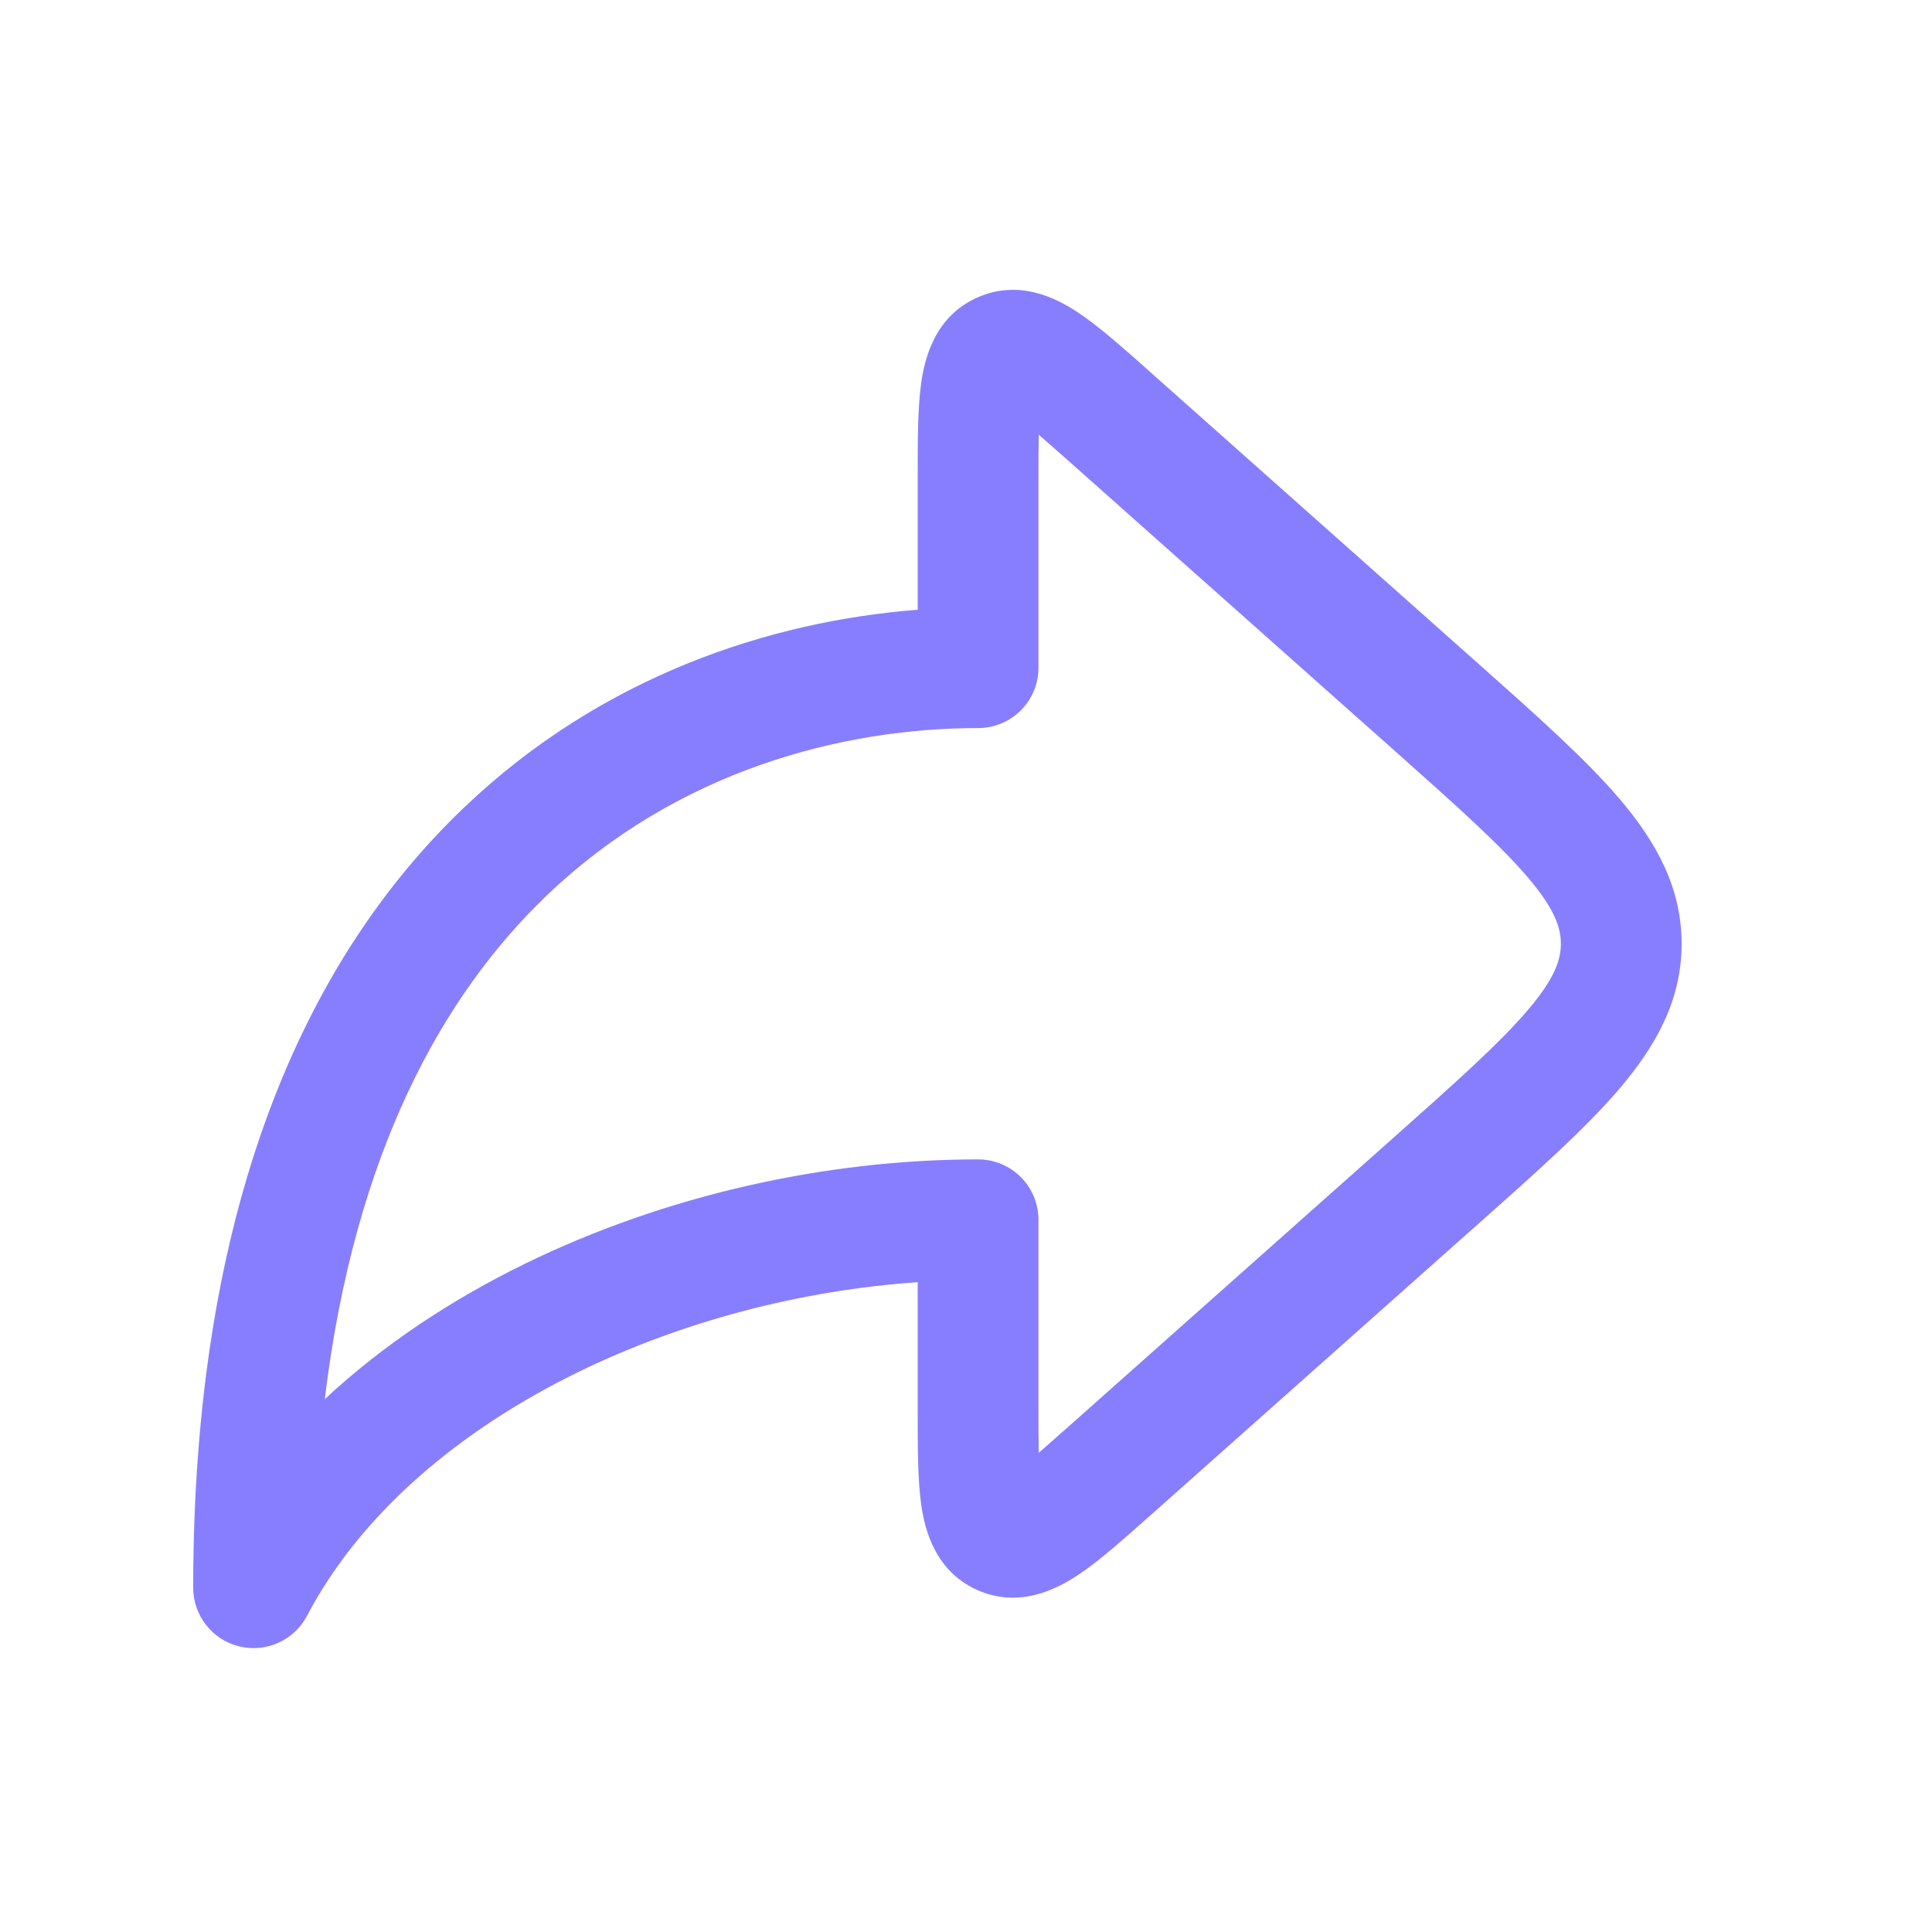
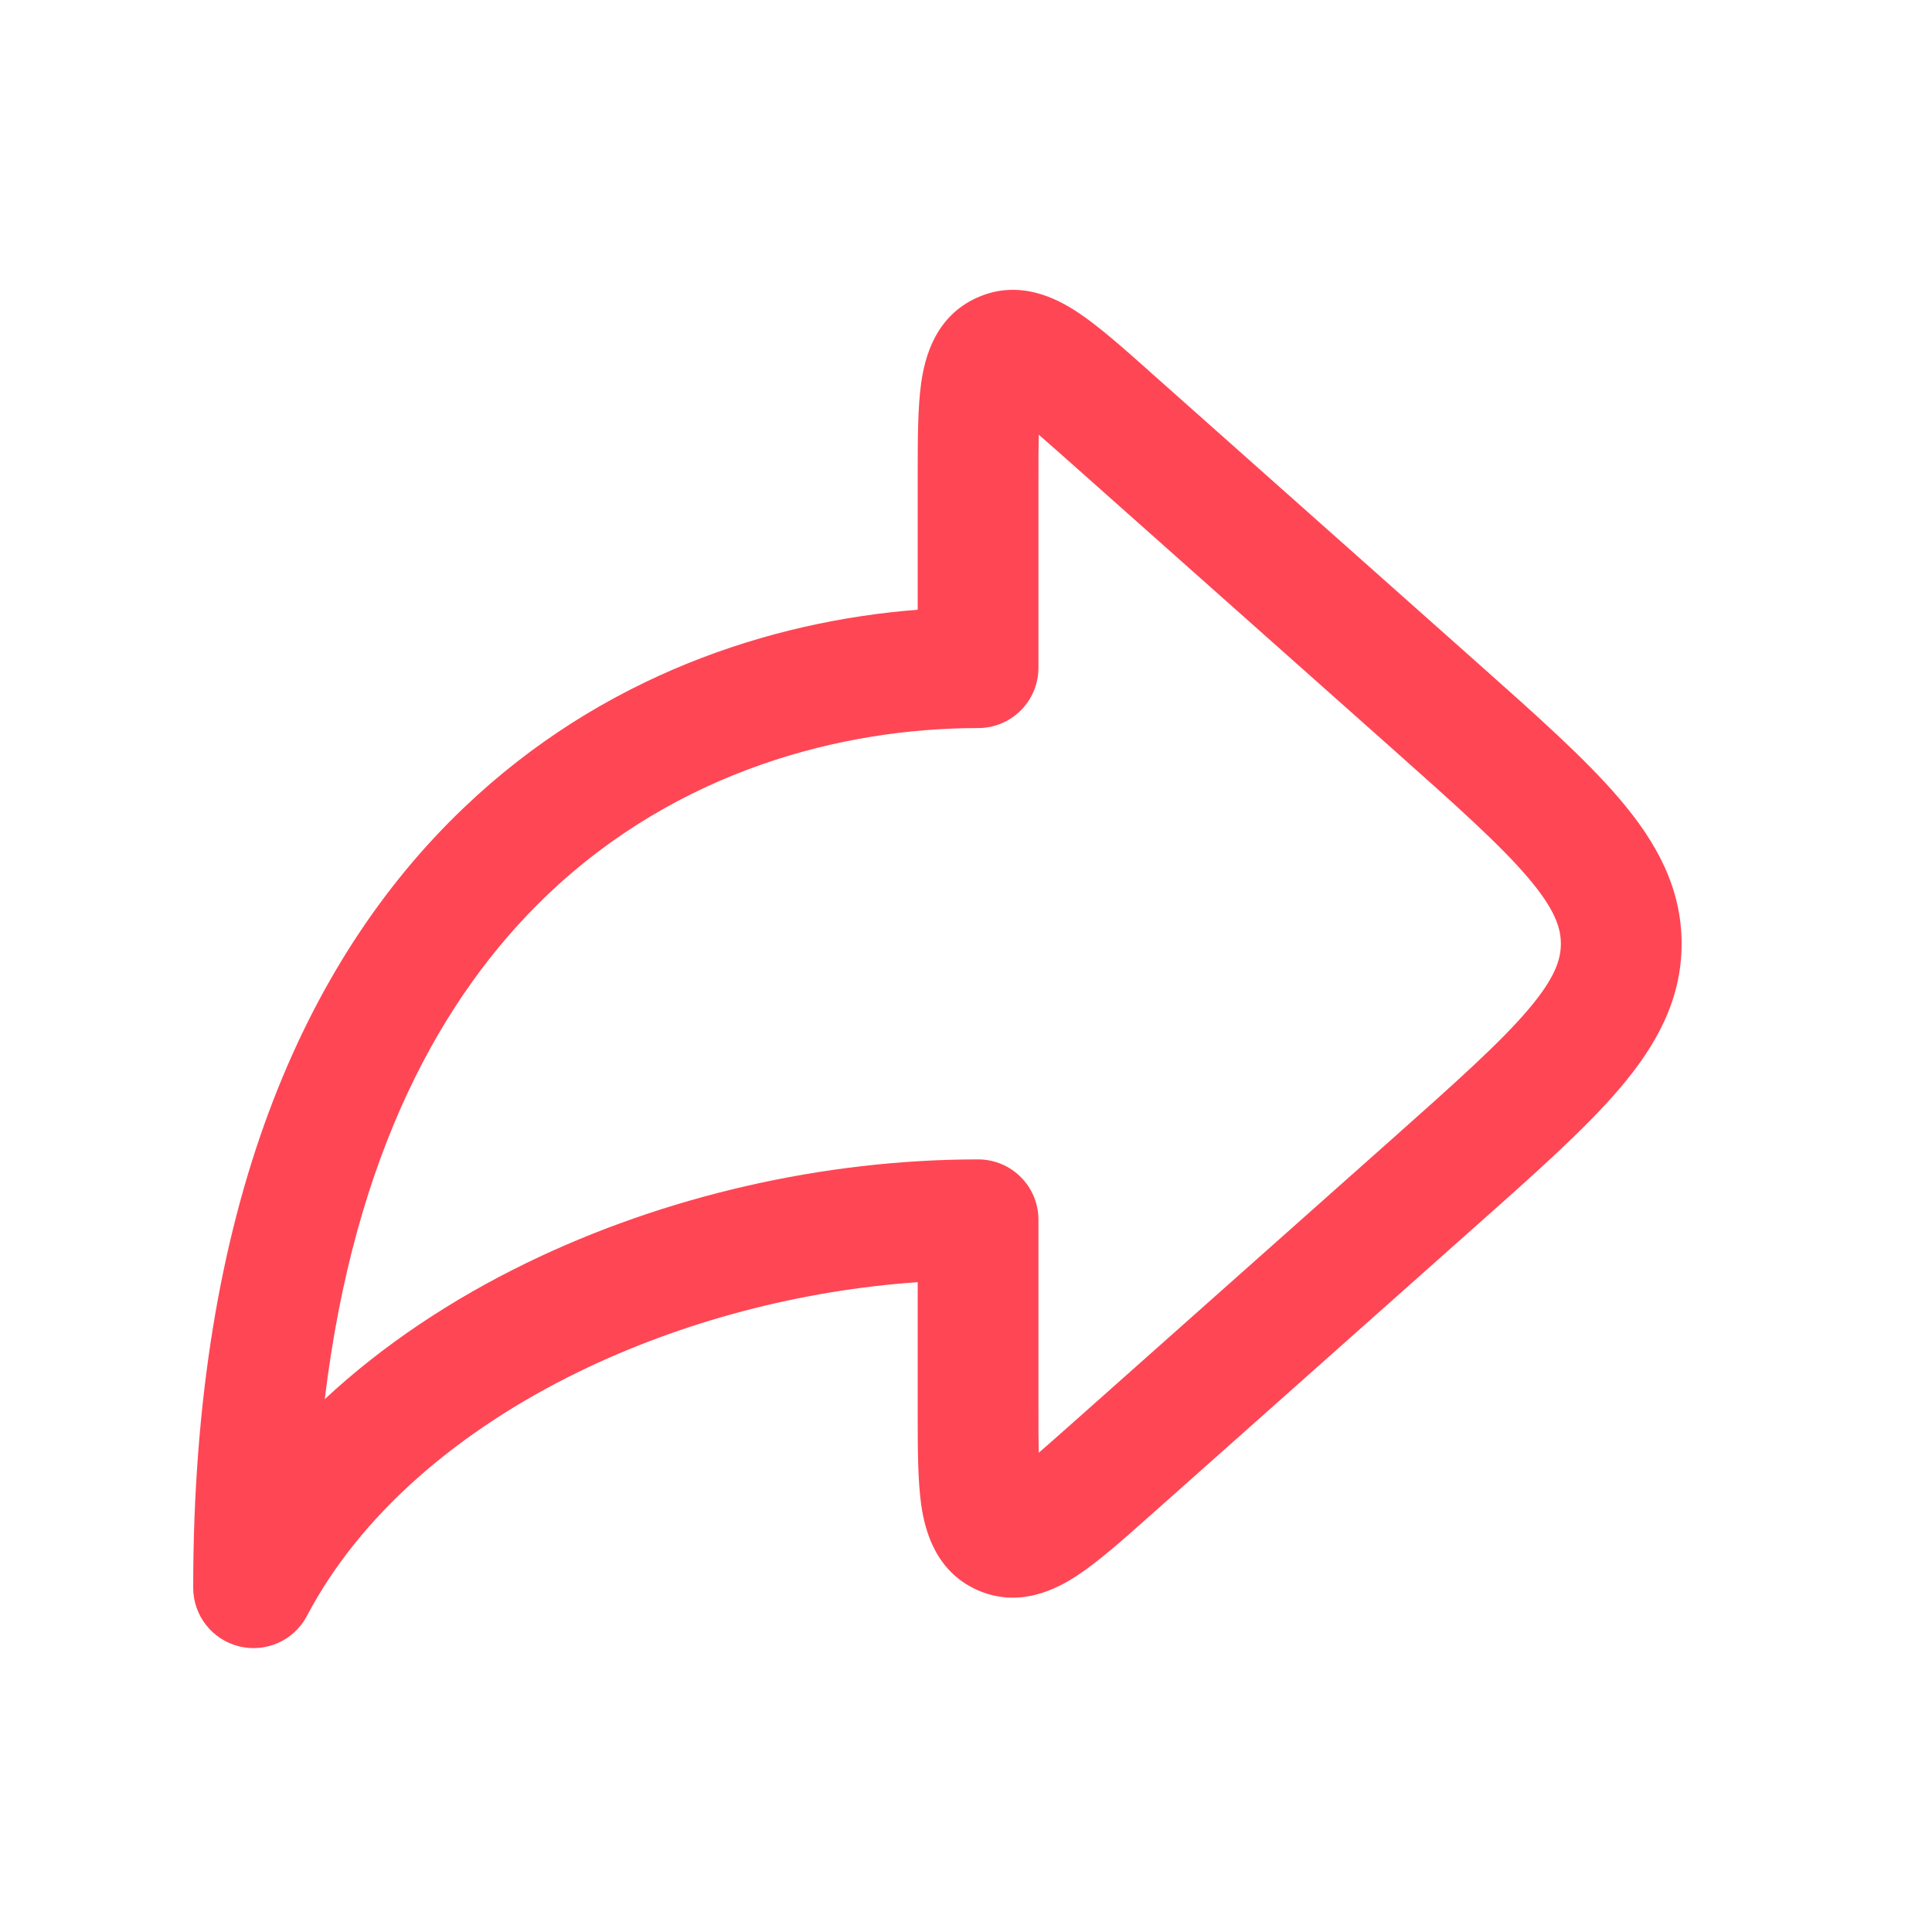
<svg xmlns="http://www.w3.org/2000/svg" width="20" height="20" viewBox="0 0 20 20" fill="none">
-   <path fill-rule="evenodd" clip-rule="evenodd" d="M11.895 3.84C11.906 3.85 11.916 3.859 11.927 3.869L15.272 6.842C15.896 7.397 16.414 7.856 16.769 8.274C17.142 8.713 17.408 9.185 17.408 9.77C17.408 10.354 17.142 10.826 16.769 11.265C16.414 11.683 15.896 12.143 15.272 12.697L11.927 15.671C11.916 15.68 11.906 15.69 11.895 15.699C11.625 15.94 11.372 16.164 11.154 16.308C10.94 16.449 10.551 16.654 10.115 16.459C9.679 16.263 9.574 15.835 9.537 15.582C9.5 15.323 9.5 14.985 9.5 14.624C9.5 14.609 9.5 14.595 9.5 14.581V13.273C8.29 13.357 7.065 13.678 5.993 14.2C4.732 14.815 3.725 15.686 3.178 16.727C3.045 16.981 2.755 17.112 2.475 17.043C2.196 16.974 2 16.724 2 16.436C2 12.502 3.151 9.94 4.797 8.366C6.232 6.993 7.98 6.43 9.5 6.312V4.959C9.5 4.944 9.5 4.93 9.5 4.916C9.5 4.554 9.5 4.216 9.537 3.958C9.574 3.704 9.679 3.276 10.115 3.081C10.551 2.885 10.94 3.09 11.154 3.231C11.372 3.375 11.625 3.6 11.895 3.84ZM10.753 4.5C10.847 4.581 10.959 4.681 11.097 4.803L14.407 7.745C15.075 8.339 15.525 8.741 15.817 9.084C16.097 9.413 16.158 9.606 16.158 9.77C16.158 9.933 16.097 10.126 15.817 10.455C15.525 10.798 15.075 11.2 14.407 11.794L11.097 14.736C10.959 14.858 10.847 14.958 10.753 15.039C10.75 14.915 10.75 14.764 10.75 14.581V12.627C10.75 12.281 10.47 12.002 10.125 12.002C8.531 12.002 6.875 12.38 5.445 13.077C4.679 13.45 3.966 13.921 3.362 14.484C3.669 11.944 4.577 10.306 5.661 9.269C7.011 7.977 8.717 7.537 10.125 7.537C10.47 7.537 10.75 7.258 10.75 6.912V4.959C10.75 4.775 10.75 4.624 10.753 4.5Z" fill="#877EFF" />
+   <path fill-rule="evenodd" clip-rule="evenodd" d="M11.895 3.84C11.906 3.85 11.916 3.859 11.927 3.869L15.272 6.842C15.896 7.397 16.414 7.856 16.769 8.274C17.142 8.713 17.408 9.185 17.408 9.77C17.408 10.354 17.142 10.826 16.769 11.265C16.414 11.683 15.896 12.143 15.272 12.697L11.927 15.671C11.916 15.68 11.906 15.69 11.895 15.699C11.625 15.94 11.372 16.164 11.154 16.308C10.94 16.449 10.551 16.654 10.115 16.459C9.679 16.263 9.574 15.835 9.537 15.582C9.5 15.323 9.5 14.985 9.5 14.624C9.5 14.609 9.5 14.595 9.5 14.581V13.273C8.29 13.357 7.065 13.678 5.993 14.2C4.732 14.815 3.725 15.686 3.178 16.727C3.045 16.981 2.755 17.112 2.475 17.043C2.196 16.974 2 16.724 2 16.436C2 12.502 3.151 9.94 4.797 8.366C6.232 6.993 7.98 6.43 9.5 6.312V4.959C9.5 4.944 9.5 4.93 9.5 4.916C9.5 4.554 9.5 4.216 9.537 3.958C9.574 3.704 9.679 3.276 10.115 3.081C10.551 2.885 10.94 3.09 11.154 3.231C11.372 3.375 11.625 3.6 11.895 3.84ZM10.753 4.5C10.847 4.581 10.959 4.681 11.097 4.803L14.407 7.745C15.075 8.339 15.525 8.741 15.817 9.084C16.097 9.413 16.158 9.606 16.158 9.77C16.158 9.933 16.097 10.126 15.817 10.455C15.525 10.798 15.075 11.2 14.407 11.794L11.097 14.736C10.959 14.858 10.847 14.958 10.753 15.039C10.75 14.915 10.75 14.764 10.75 14.581V12.627C10.75 12.281 10.47 12.002 10.125 12.002C8.531 12.002 6.875 12.38 5.445 13.077C4.679 13.45 3.966 13.921 3.362 14.484C3.669 11.944 4.577 10.306 5.661 9.269C7.011 7.977 8.717 7.537 10.125 7.537C10.47 7.537 10.75 7.258 10.75 6.912V4.959C10.75 4.775 10.75 4.624 10.753 4.5Z" fill="#FF4655" />
</svg>
